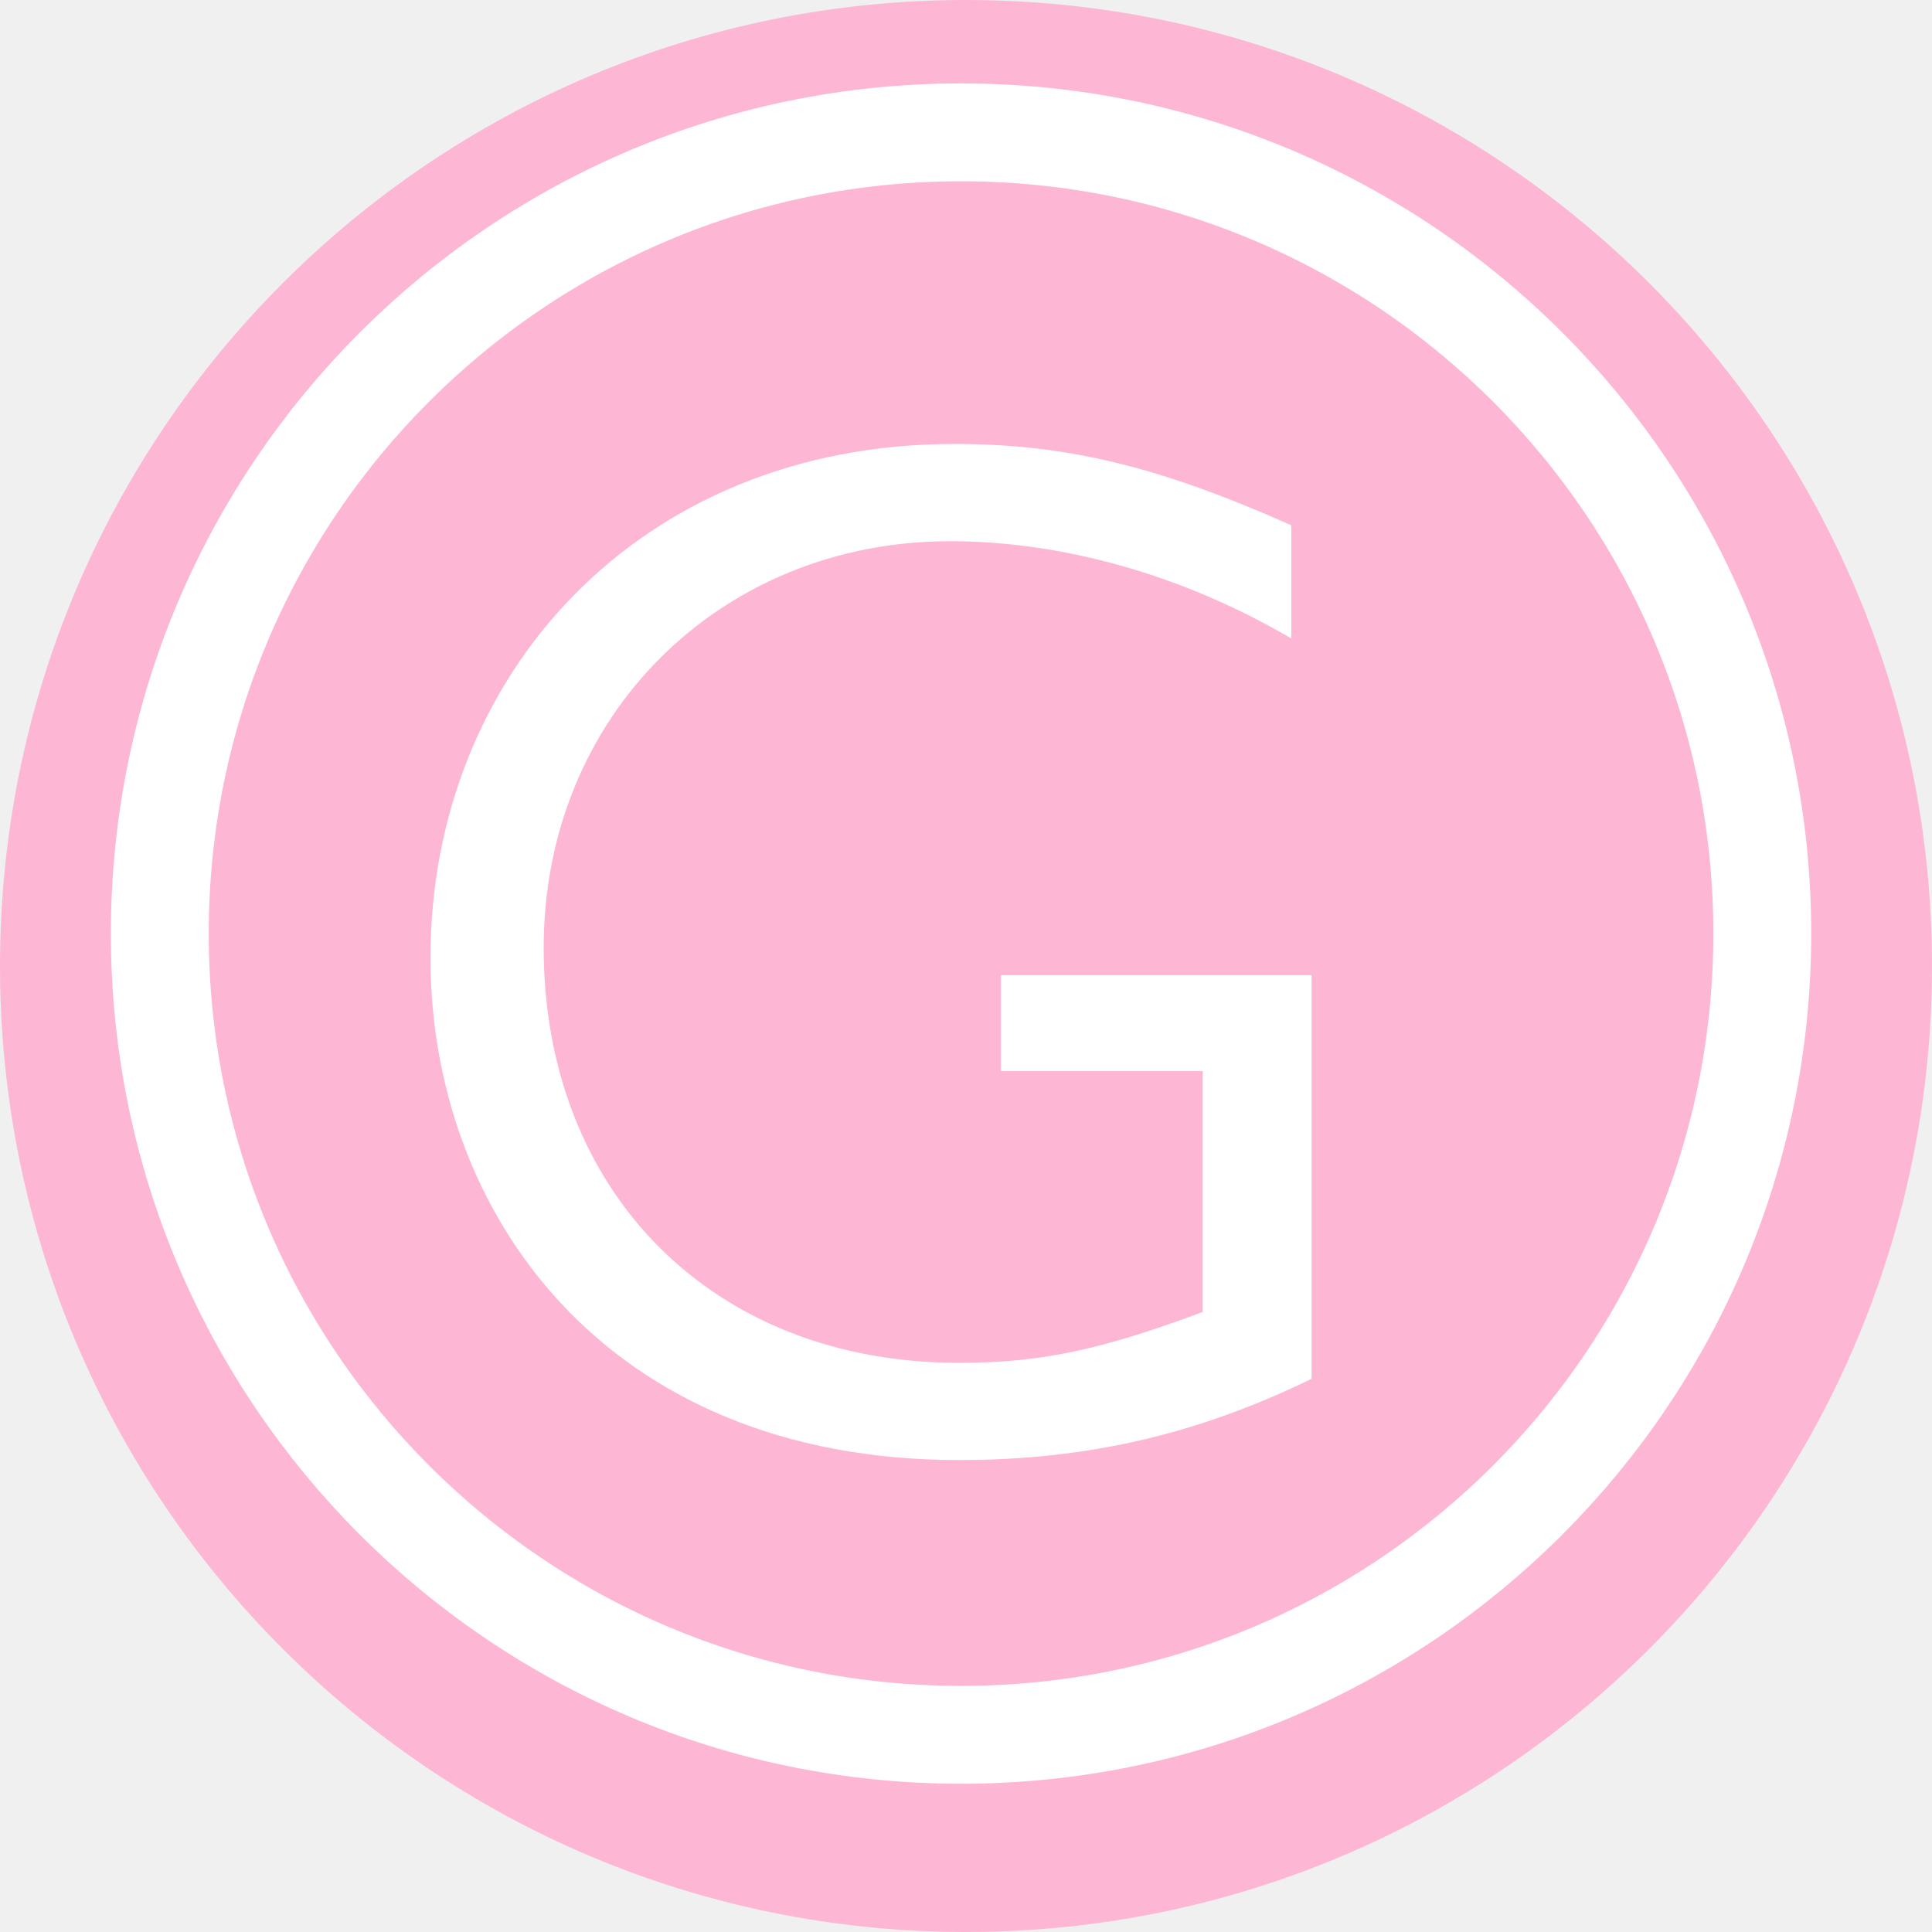
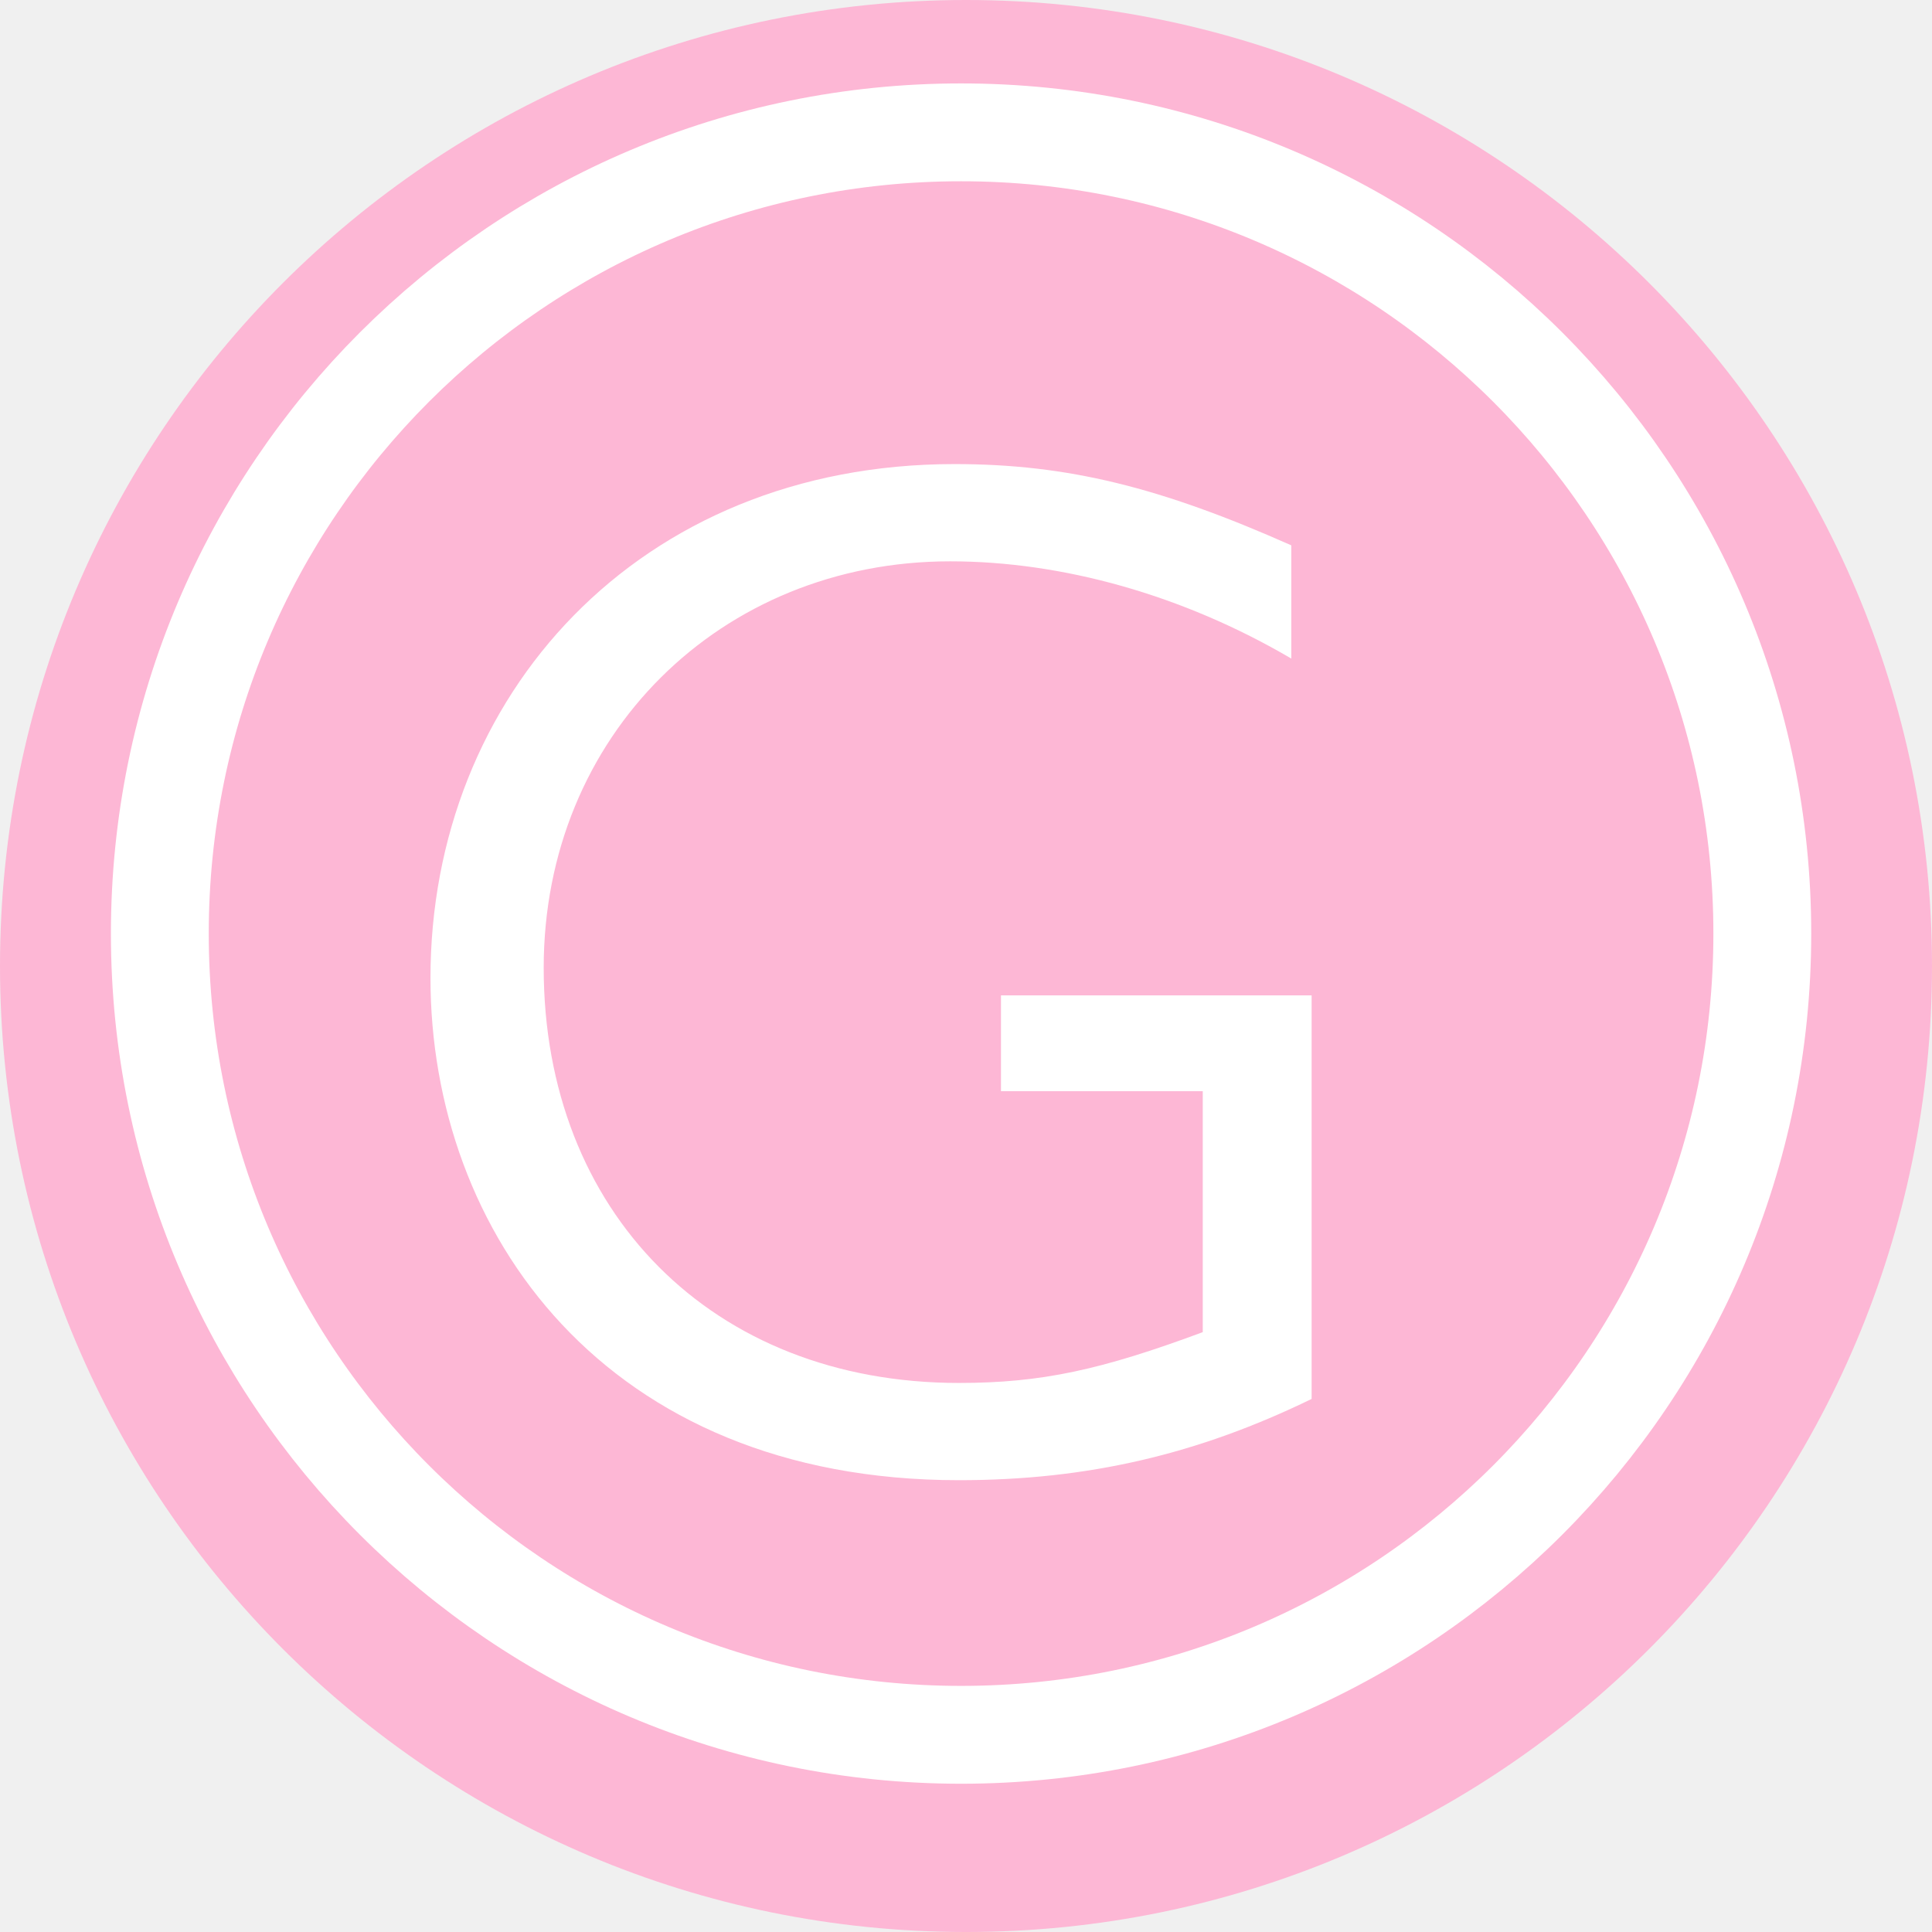
- <svg xmlns="http://www.w3.org/2000/svg" width="32" height="32" viewBox="0 0 32 32" fill="none">
+ <svg xmlns="http://www.w3.org/2000/svg" width="48" height="48" viewBox="0 0 48 48" fill="none">
  <g clip-path="url(#clip0_142_51)">
-     <rect width="32" height="32" rx="16" fill="#FDB7D5" />
-     <rect x="2.647" y="2.192" width="26.542" height="26.542" rx="13.271" fill="#FDB7D5" stroke="white" stroke-width="1.621" />
-     <path d="M21.388 8.7V10.575C19.584 9.517 17.589 8.964 15.738 8.964C11.939 8.964 9.005 11.849 9.005 15.696C9.005 19.735 11.794 22.573 15.882 22.573C17.252 22.573 18.238 22.356 19.921 21.731V17.74H16.579V16.153H21.724V22.837C19.849 23.751 18.022 24.183 15.882 24.183C10.015 24.183 7.13 20.072 7.13 15.864C7.13 11.2 10.568 7.353 15.81 7.353C17.685 7.353 19.224 7.738 21.388 8.7Z" fill="white" />
+     <rect width="48" height="48" rx="24" fill="#FDB7D5" />
+     <rect x="3.971" y="3.288" width="39.813" height="39.813" rx="19.907" fill="#FDB7D5" stroke="white" stroke-width="2.431" />
+     <path d="M32.082 13.549V16.362C29.377 14.775 26.383 13.946 23.606 13.946C17.908 13.946 13.508 18.274 13.508 24.044C13.508 30.103 17.692 34.359 23.823 34.359C25.878 34.359 27.357 34.034 29.882 33.097V27.11H24.869V24.73H32.587V34.756C29.773 36.126 27.033 36.775 23.823 36.775C15.023 36.775 10.695 30.608 10.695 24.297C10.695 17.3 15.852 11.53 23.715 11.53C26.528 11.53 28.836 12.107 32.082 13.549Z" fill="white" />
  </g>
  <defs>
    <clipPath id="clip0_142_51">
-       <rect width="32" height="32" rx="16" fill="white" />
+       <rect width="48" height="48" rx="24" fill="white" />
    </clipPath>
  </defs>
</svg>
